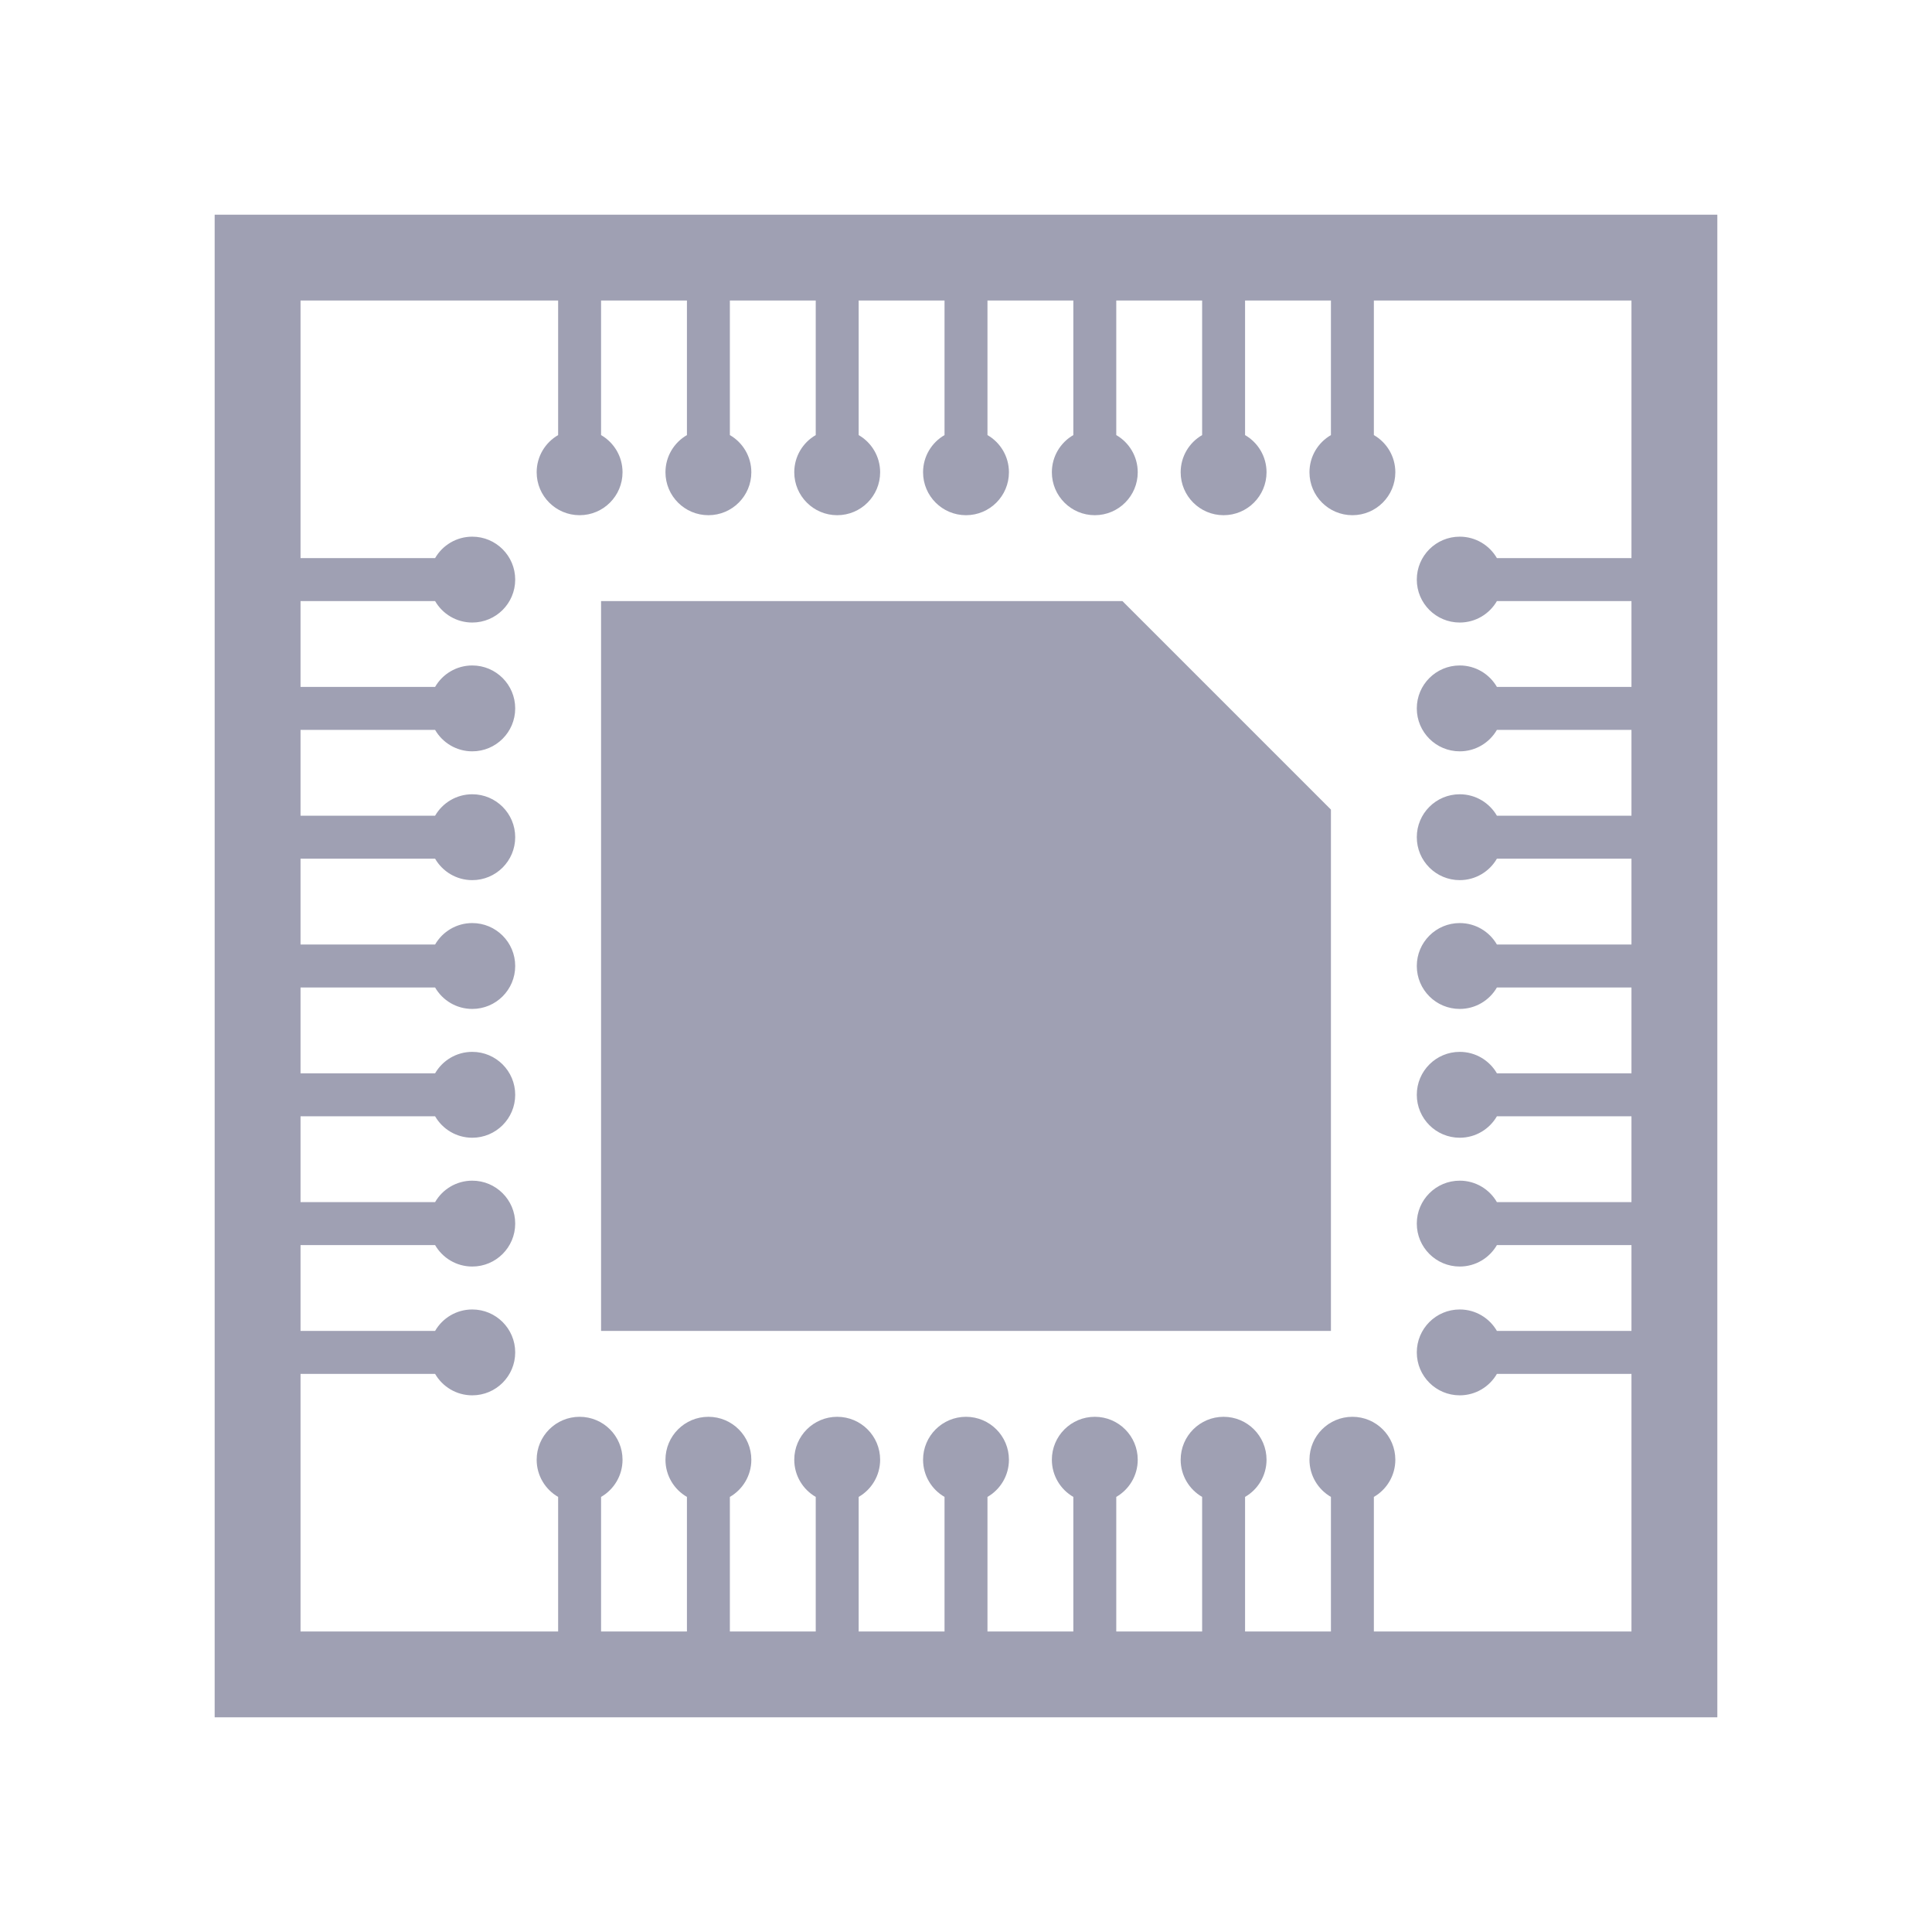
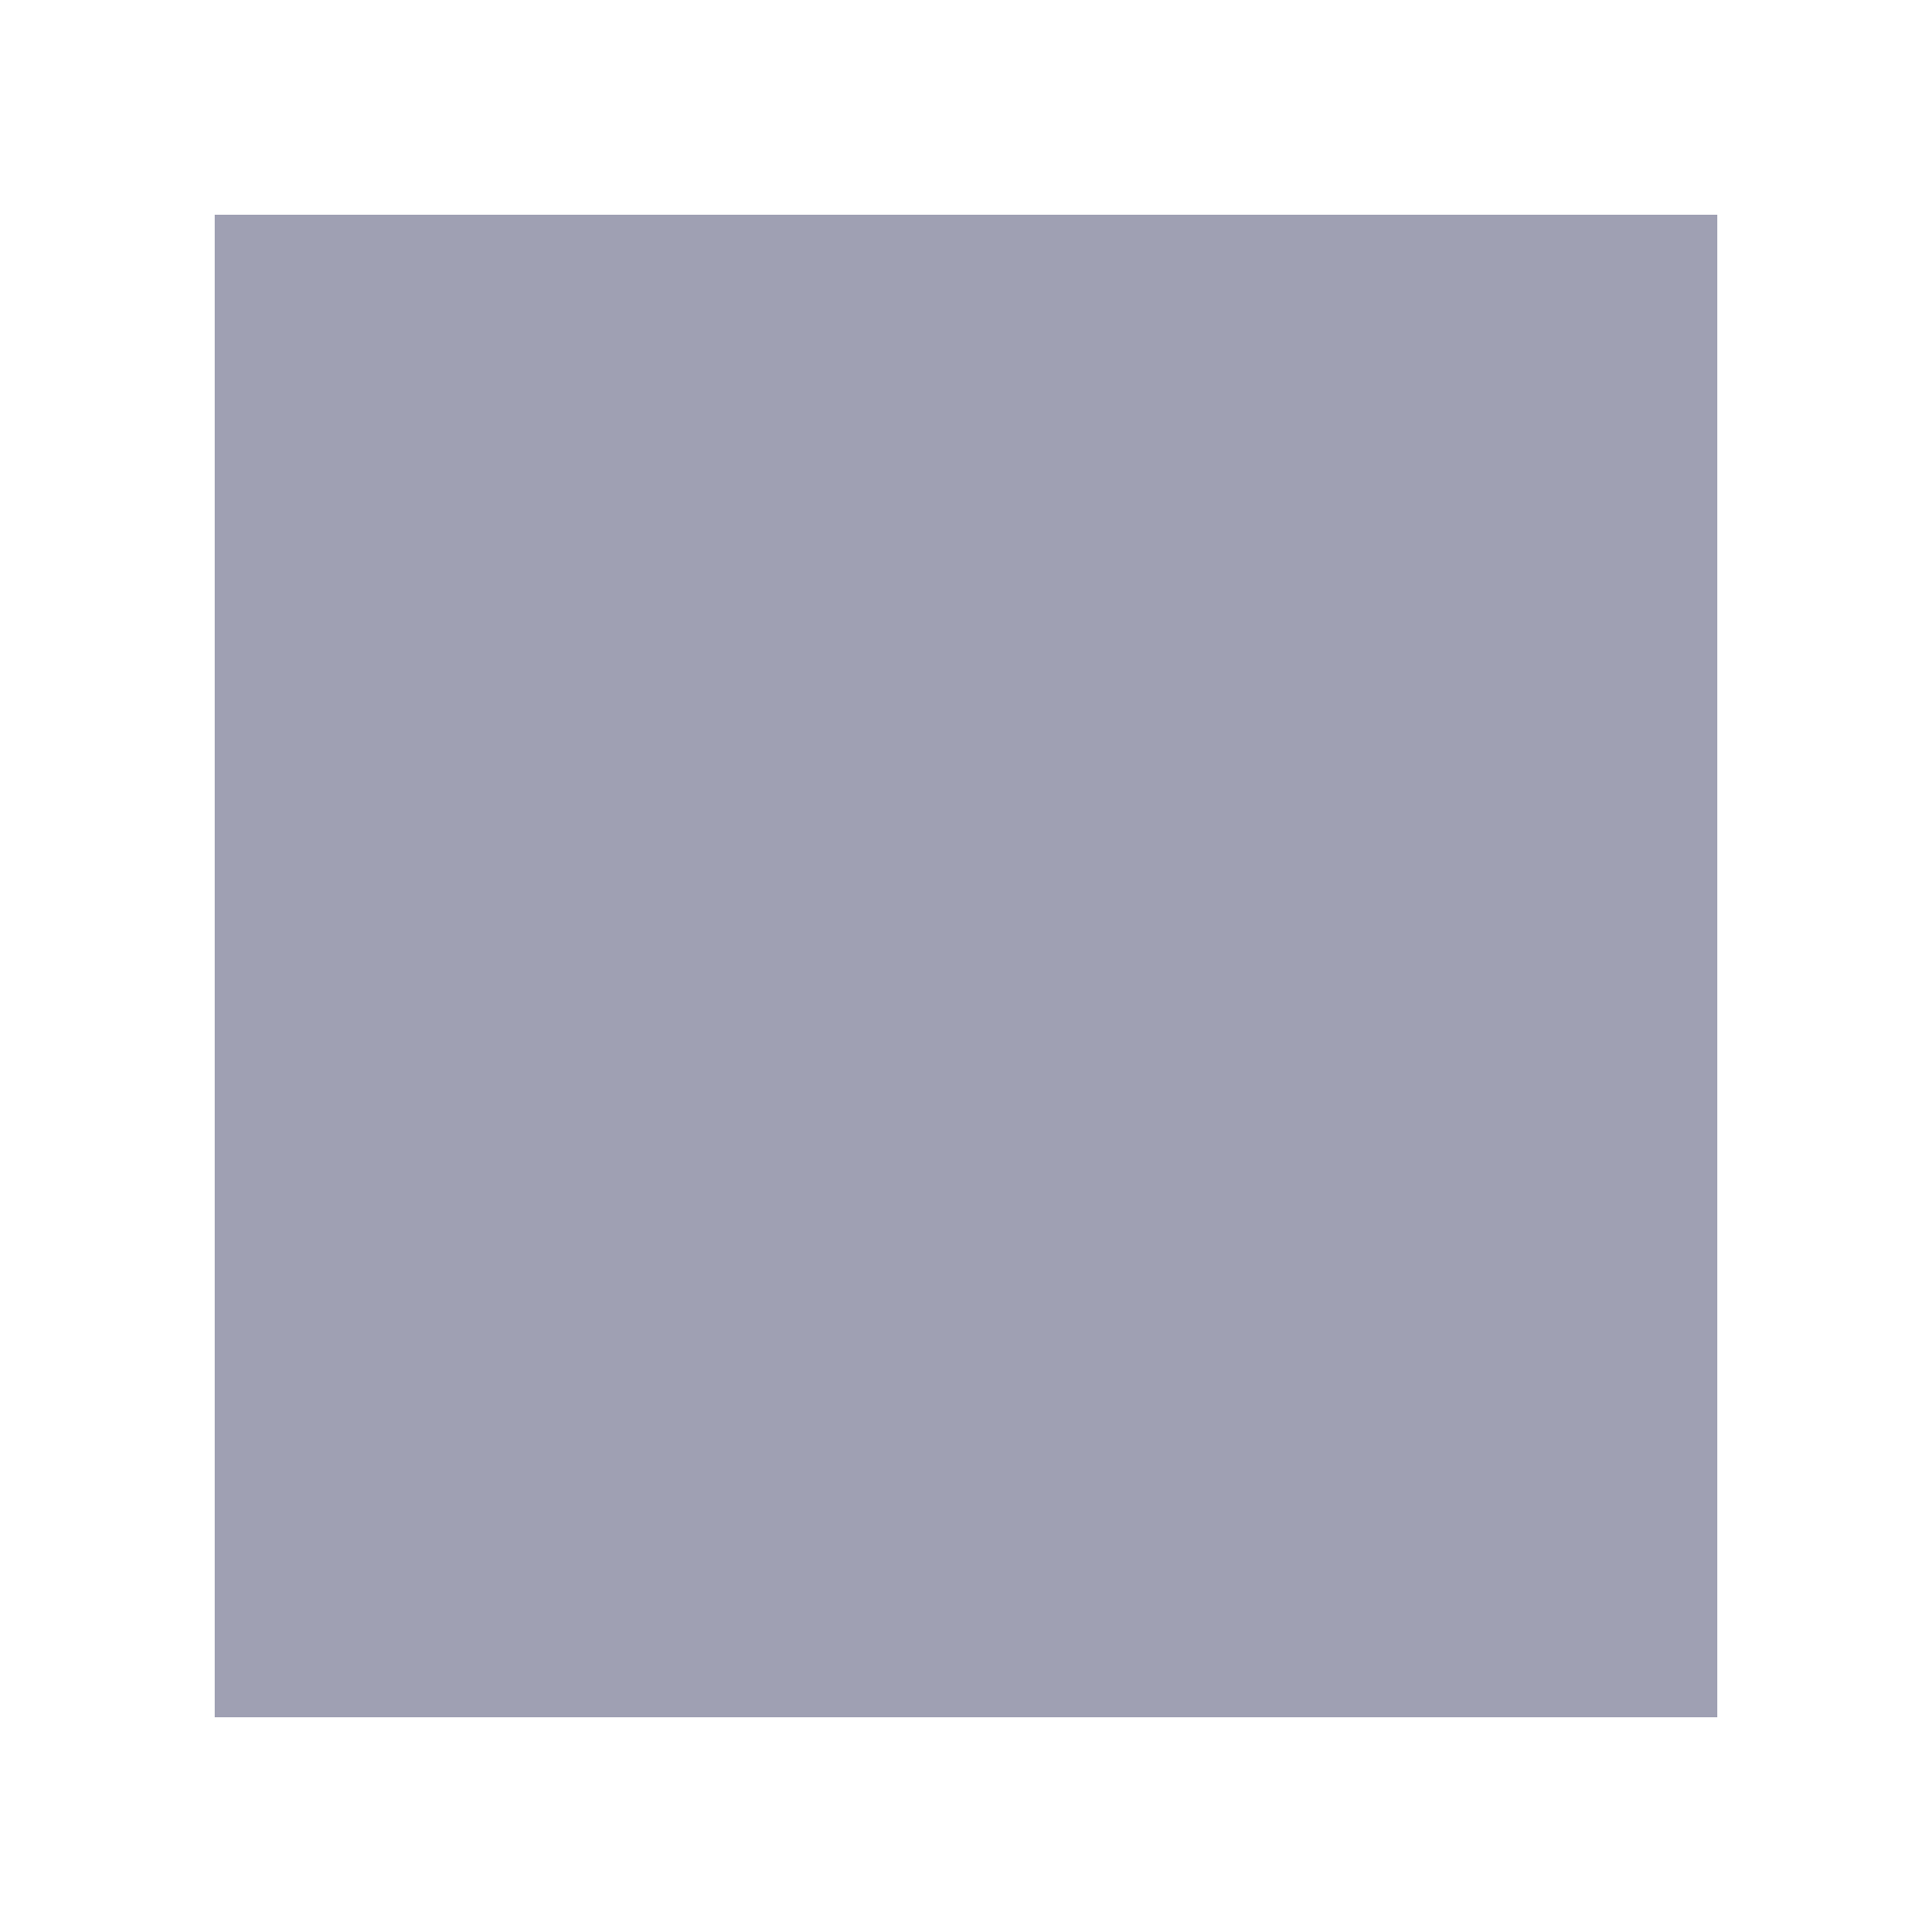
<svg xmlns="http://www.w3.org/2000/svg" width="90" height="90" viewBox="0 0 90 90" fill="none">
-   <path fill-rule="evenodd" clip-rule="evenodd" d="M10 10H80V80H10V10ZM64 14H76V26H69.732C69.387 25.402 68.74 25 68 25C66.895 25 66 25.895 66 27C66 28.105 66.895 29 68 29C68.74 29 69.387 28.598 69.732 28H76V32H69.732C69.387 31.402 68.74 31 68 31C66.895 31 66 31.895 66 33C66 34.105 66.895 35 68 35C68.74 35 69.387 34.598 69.732 34H76V38H69.732C69.387 37.402 68.74 37 68 37C66.895 37 66 37.895 66 39C66 40.105 66.895 41 68 41C68.74 41 69.387 40.598 69.732 40H76V44H69.732C69.387 43.402 68.74 43 68 43C66.895 43 66 43.895 66 45C66 46.105 66.895 47 68 47C68.74 47 69.387 46.598 69.732 46H76V50H69.732C69.387 49.402 68.74 49 68 49C66.895 49 66 49.895 66 51C66 52.105 66.895 53 68 53C68.74 53 69.387 52.598 69.732 52H76V56H69.732C69.387 55.402 68.74 55 68 55C66.895 55 66 55.895 66 57C66 58.105 66.895 59 68 59C68.74 59 69.387 58.598 69.732 58H76V62H69.732C69.387 61.402 68.74 61 68 61C66.895 61 66 61.895 66 63C66 64.105 66.895 65 68 65C68.74 65 69.387 64.598 69.732 64H76V76H64V69.732C64.598 69.387 65 68.74 65 68C65 66.895 64.105 66 63 66C61.895 66 61 66.895 61 68C61 68.74 61.402 69.387 62 69.732V76H58V69.732C58.598 69.387 59 68.74 59 68C59 66.895 58.105 66 57 66C55.895 66 55 66.895 55 68C55 68.74 55.402 69.387 56 69.732V76H52V69.732C52.598 69.387 53 68.74 53 68C53 66.895 52.105 66 51 66C49.895 66 49 66.895 49 68C49 68.74 49.402 69.387 50 69.732V76H46V69.732C46.598 69.387 47 68.74 47 68C47 66.895 46.105 66 45 66C43.895 66 43 66.895 43 68C43 68.74 43.402 69.387 44 69.732V76H40V69.732C40.598 69.387 41 68.74 41 68C41 66.895 40.105 66 39 66C37.895 66 37 66.895 37 68C37 68.74 37.402 69.387 38 69.732V76H34V69.732C34.598 69.387 35 68.74 35 68C35 66.895 34.105 66 33 66C31.895 66 31 66.895 31 68C31 68.74 31.402 69.387 32 69.732V76H28V69.732C28.598 69.387 29 68.74 29 68C29 66.895 28.105 66 27 66C25.895 66 25 66.895 25 68C25 68.74 25.402 69.387 26 69.732V76H14V64H20.268C20.613 64.598 21.26 65 22 65C23.105 65 24 64.105 24 63C24 61.895 23.105 61 22 61C21.26 61 20.613 61.402 20.268 62H14V58H20.268C20.613 58.598 21.26 59 22 59C23.105 59 24 58.105 24 57C24 55.895 23.105 55 22 55C21.26 55 20.613 55.402 20.268 56H14V52H20.268C20.613 52.598 21.26 53 22 53C23.105 53 24 52.105 24 51C24 49.895 23.105 49 22 49C21.26 49 20.613 49.402 20.268 50H14V46H20.268C20.613 46.598 21.26 47 22 47C23.105 47 24 46.105 24 45C24 43.895 23.105 43 22 43C21.26 43 20.613 43.402 20.268 44H14V40H20.268C20.613 40.598 21.26 41 22 41C23.105 41 24 40.105 24 39C24 37.895 23.105 37 22 37C21.26 37 20.613 37.402 20.268 38H14V34H20.268C20.613 34.598 21.26 35 22 35C23.105 35 24 34.105 24 33C24 31.895 23.105 31 22 31C21.26 31 20.613 31.402 20.268 32H14V28H20.268C20.613 28.598 21.26 29 22 29C23.105 29 24 28.105 24 27C24 25.895 23.105 25 22 25C21.26 25 20.613 25.402 20.268 26H14V14H26V20.268C25.402 20.613 25 21.26 25 22C25 23.105 25.895 24 27 24C28.105 24 29 23.105 29 22C29 21.26 28.598 20.613 28 20.268V14H32V20.268C31.402 20.613 31 21.26 31 22C31 23.105 31.895 24 33 24C34.105 24 35 23.105 35 22C35 21.26 34.598 20.613 34 20.268V14H38V20.268C37.402 20.613 37 21.26 37 22C37 23.105 37.895 24 39 24C40.105 24 41 23.105 41 22C41 21.26 40.598 20.613 40 20.268V14H44V20.268C43.402 20.613 43 21.26 43 22C43 23.105 43.895 24 45 24C46.105 24 47 23.105 47 22C47 21.26 46.598 20.613 46 20.268V14H50V20.268C49.402 20.613 49 21.26 49 22C49 23.105 49.895 24 51 24C52.105 24 53 23.105 53 22C53 21.26 52.598 20.613 52 20.268V14H56V20.268C55.402 20.613 55 21.26 55 22C55 23.105 55.895 24 57 24C58.105 24 59 23.105 59 22C59 21.26 58.598 20.613 58 20.268V14H62V20.268C61.402 20.613 61 21.26 61 22C61 23.105 61.895 24 63 24C64.105 24 65 23.105 65 22C65 21.26 64.598 20.613 64 20.268V14ZM62 37.714L52.286 28L28 28V62H62V37.714Z" fill="#9FA0B3" />
+   <path fillRule="evenodd" clipRule="evenodd" d="M10 10H80V80H10V10ZM64 14H76V26H69.732C69.387 25.402 68.74 25 68 25C66.895 25 66 25.895 66 27C66 28.105 66.895 29 68 29C68.74 29 69.387 28.598 69.732 28H76V32H69.732C69.387 31.402 68.74 31 68 31C66.895 31 66 31.895 66 33C66 34.105 66.895 35 68 35C68.74 35 69.387 34.598 69.732 34H76V38H69.732C69.387 37.402 68.74 37 68 37C66.895 37 66 37.895 66 39C66 40.105 66.895 41 68 41C68.74 41 69.387 40.598 69.732 40H76V44H69.732C69.387 43.402 68.74 43 68 43C66.895 43 66 43.895 66 45C66 46.105 66.895 47 68 47C68.74 47 69.387 46.598 69.732 46H76V50H69.732C69.387 49.402 68.74 49 68 49C66.895 49 66 49.895 66 51C66 52.105 66.895 53 68 53C68.74 53 69.387 52.598 69.732 52H76V56H69.732C69.387 55.402 68.74 55 68 55C66.895 55 66 55.895 66 57C66 58.105 66.895 59 68 59C68.74 59 69.387 58.598 69.732 58H76V62H69.732C69.387 61.402 68.74 61 68 61C66.895 61 66 61.895 66 63C66 64.105 66.895 65 68 65C68.74 65 69.387 64.598 69.732 64H76V76H64V69.732C64.598 69.387 65 68.74 65 68C65 66.895 64.105 66 63 66C61.895 66 61 66.895 61 68C61 68.74 61.402 69.387 62 69.732V76H58V69.732C58.598 69.387 59 68.74 59 68C59 66.895 58.105 66 57 66C55.895 66 55 66.895 55 68C55 68.74 55.402 69.387 56 69.732V76H52V69.732C52.598 69.387 53 68.74 53 68C53 66.895 52.105 66 51 66C49.895 66 49 66.895 49 68C49 68.74 49.402 69.387 50 69.732V76H46V69.732C46.598 69.387 47 68.74 47 68C47 66.895 46.105 66 45 66C43.895 66 43 66.895 43 68C43 68.74 43.402 69.387 44 69.732V76H40V69.732C40.598 69.387 41 68.74 41 68C41 66.895 40.105 66 39 66C37.895 66 37 66.895 37 68C37 68.74 37.402 69.387 38 69.732V76H34V69.732C34.598 69.387 35 68.74 35 68C35 66.895 34.105 66 33 66C31.895 66 31 66.895 31 68C31 68.74 31.402 69.387 32 69.732V76H28V69.732C28.598 69.387 29 68.74 29 68C29 66.895 28.105 66 27 66C25.895 66 25 66.895 25 68C25 68.74 25.402 69.387 26 69.732V76H14V64H20.268C20.613 64.598 21.26 65 22 65C23.105 65 24 64.105 24 63C24 61.895 23.105 61 22 61C21.26 61 20.613 61.402 20.268 62H14V58H20.268C20.613 58.598 21.26 59 22 59C23.105 59 24 58.105 24 57C24 55.895 23.105 55 22 55C21.26 55 20.613 55.402 20.268 56H14V52H20.268C20.613 52.598 21.26 53 22 53C23.105 53 24 52.105 24 51C24 49.895 23.105 49 22 49C21.26 49 20.613 49.402 20.268 50H14V46H20.268C20.613 46.598 21.26 47 22 47C23.105 47 24 46.105 24 45C24 43.895 23.105 43 22 43C21.26 43 20.613 43.402 20.268 44H14V40H20.268C20.613 40.598 21.26 41 22 41C23.105 41 24 40.105 24 39C24 37.895 23.105 37 22 37C21.26 37 20.613 37.402 20.268 38H14V34H20.268C20.613 34.598 21.26 35 22 35C23.105 35 24 34.105 24 33C24 31.895 23.105 31 22 31C21.26 31 20.613 31.402 20.268 32H14V28H20.268C20.613 28.598 21.26 29 22 29C23.105 29 24 28.105 24 27C24 25.895 23.105 25 22 25C21.26 25 20.613 25.402 20.268 26H14V14H26V20.268C25.402 20.613 25 21.26 25 22C25 23.105 25.895 24 27 24C28.105 24 29 23.105 29 22C29 21.26 28.598 20.613 28 20.268V14H32V20.268C31.402 20.613 31 21.26 31 22C31 23.105 31.895 24 33 24C34.105 24 35 23.105 35 22C35 21.26 34.598 20.613 34 20.268V14H38V20.268C37.402 20.613 37 21.26 37 22C37 23.105 37.895 24 39 24C40.105 24 41 23.105 41 22C41 21.26 40.598 20.613 40 20.268V14H44V20.268C43.402 20.613 43 21.26 43 22C43 23.105 43.895 24 45 24C46.105 24 47 23.105 47 22C47 21.26 46.598 20.613 46 20.268V14H50V20.268C49.402 20.613 49 21.26 49 22C49 23.105 49.895 24 51 24C52.105 24 53 23.105 53 22C53 21.26 52.598 20.613 52 20.268V14H56V20.268C55.402 20.613 55 21.26 55 22C55 23.105 55.895 24 57 24C58.105 24 59 23.105 59 22C59 21.26 58.598 20.613 58 20.268V14H62V20.268C61.402 20.613 61 21.26 61 22C61 23.105 61.895 24 63 24C64.105 24 65 23.105 65 22C65 21.26 64.598 20.613 64 20.268V14ZM62 37.714L52.286 28L28 28V62H62V37.714Z" fill="#9FA0B3" />
</svg>
